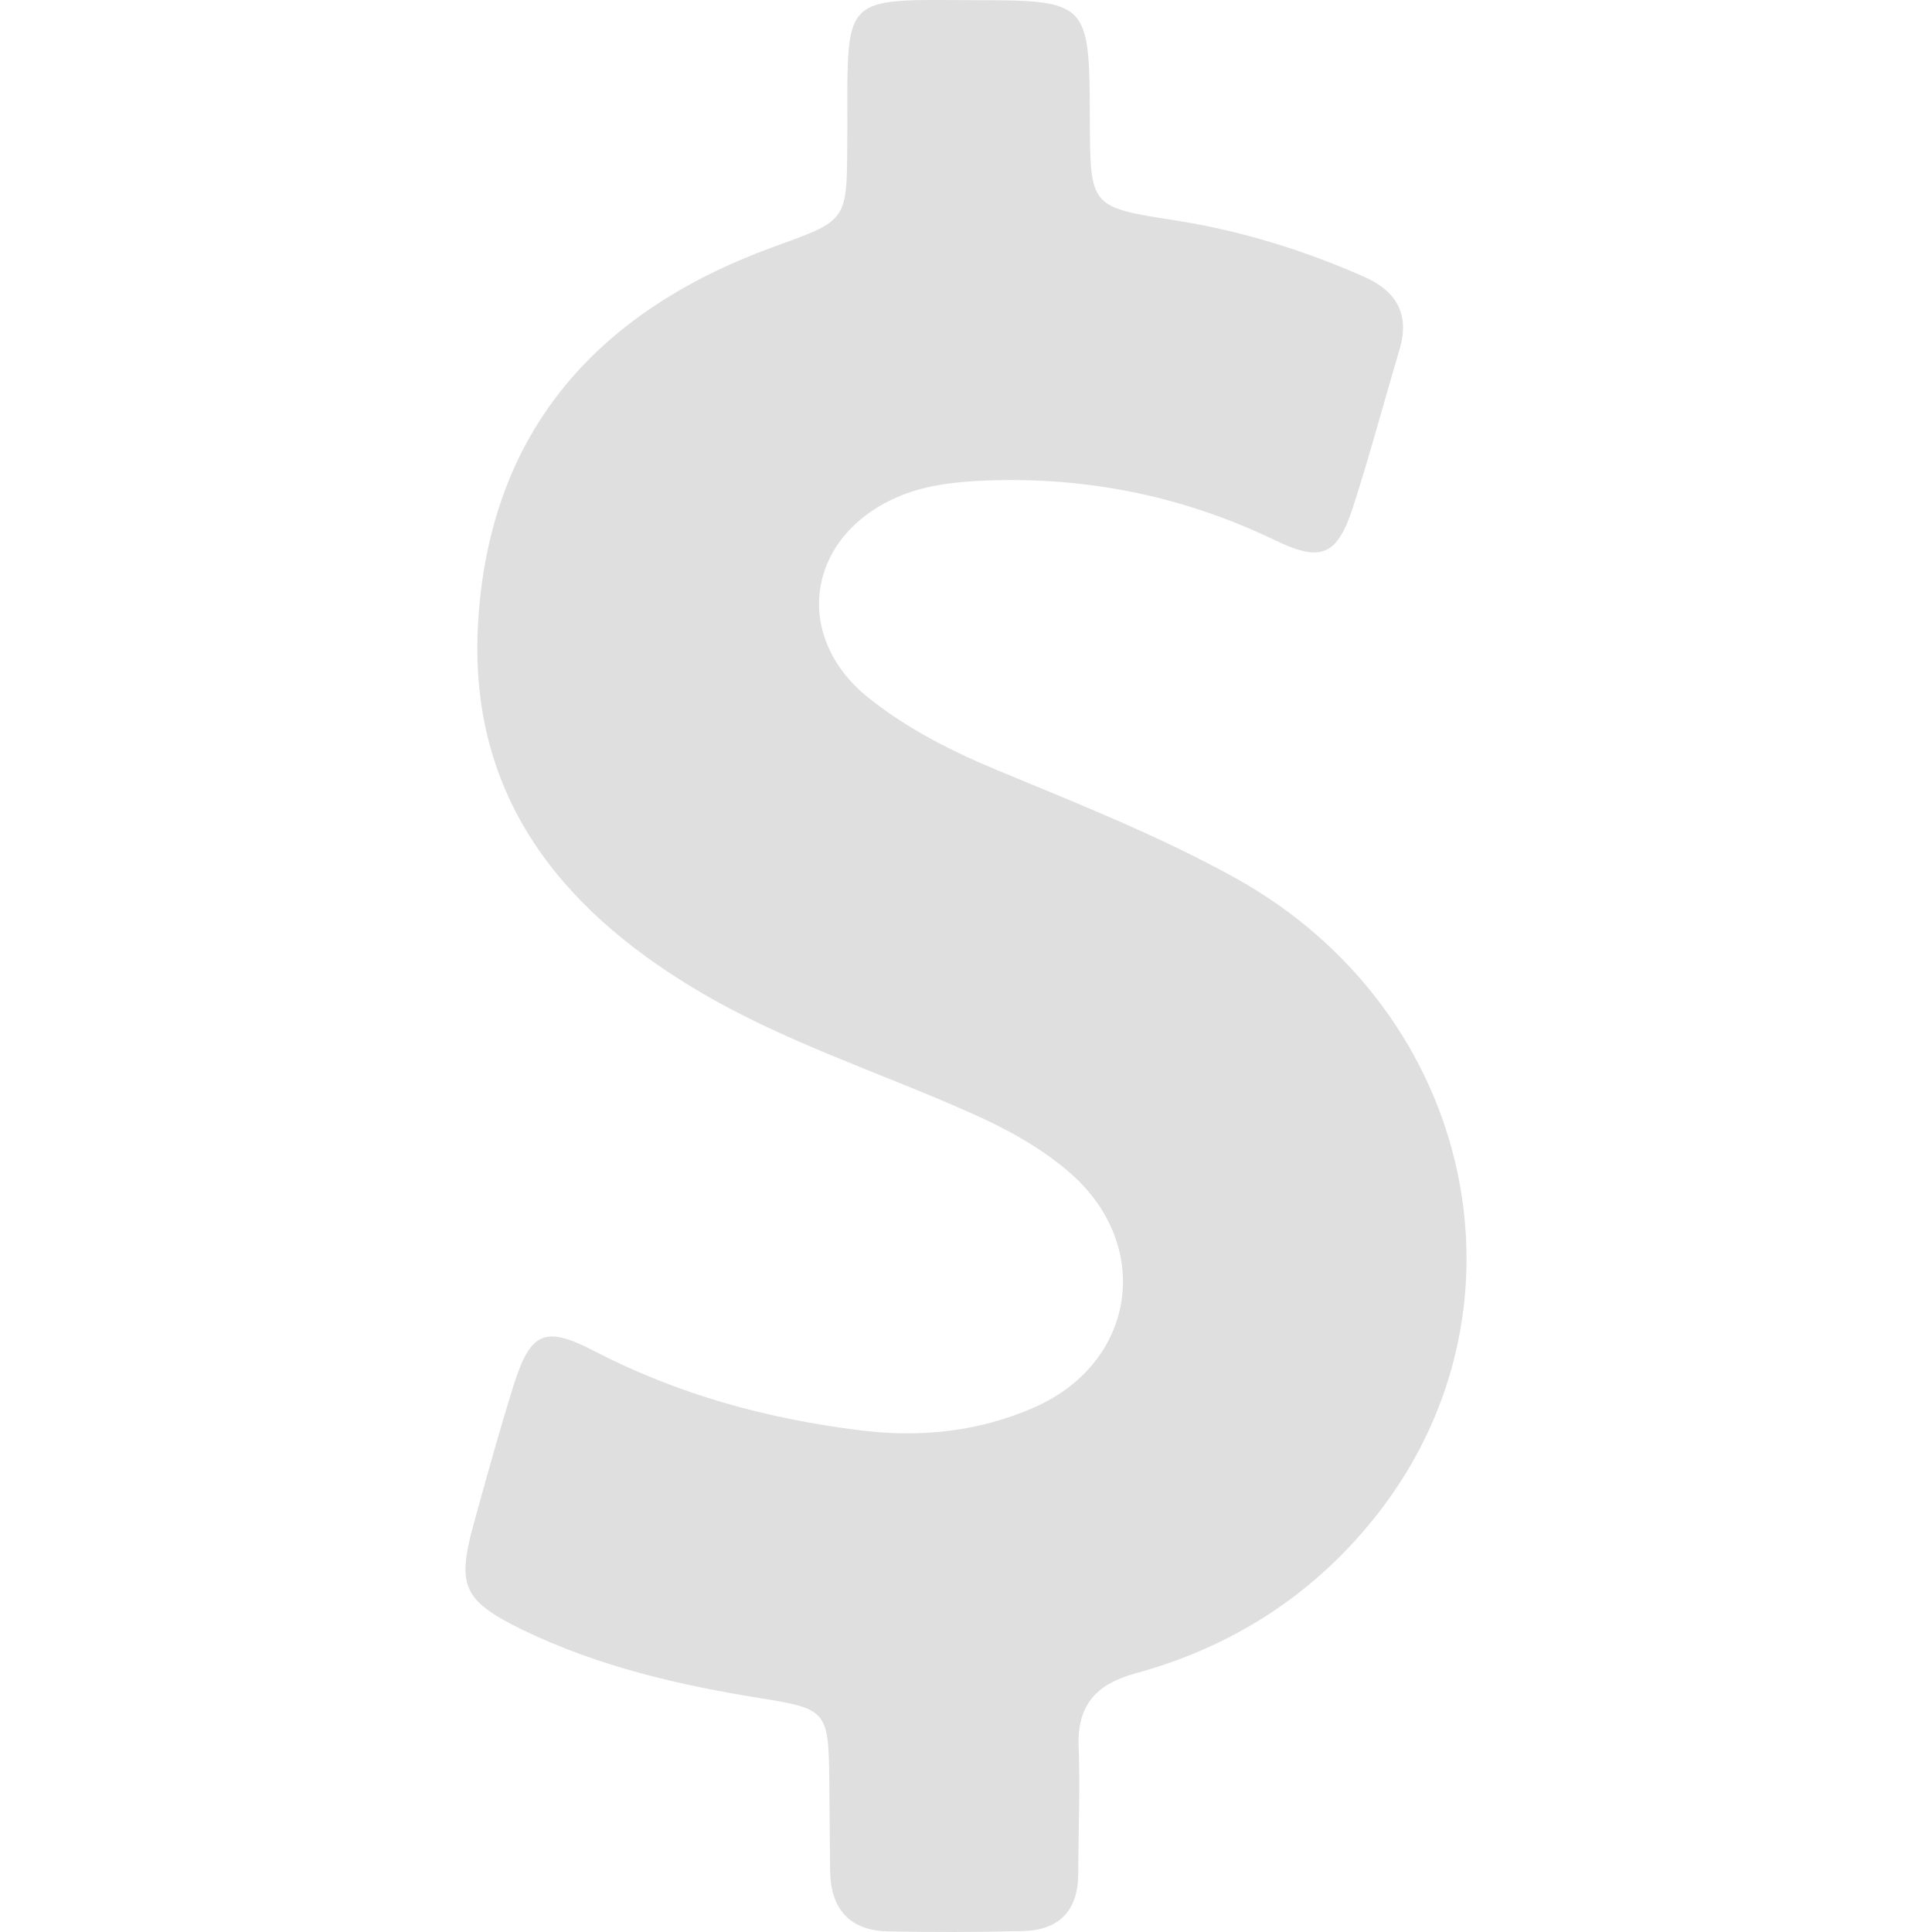
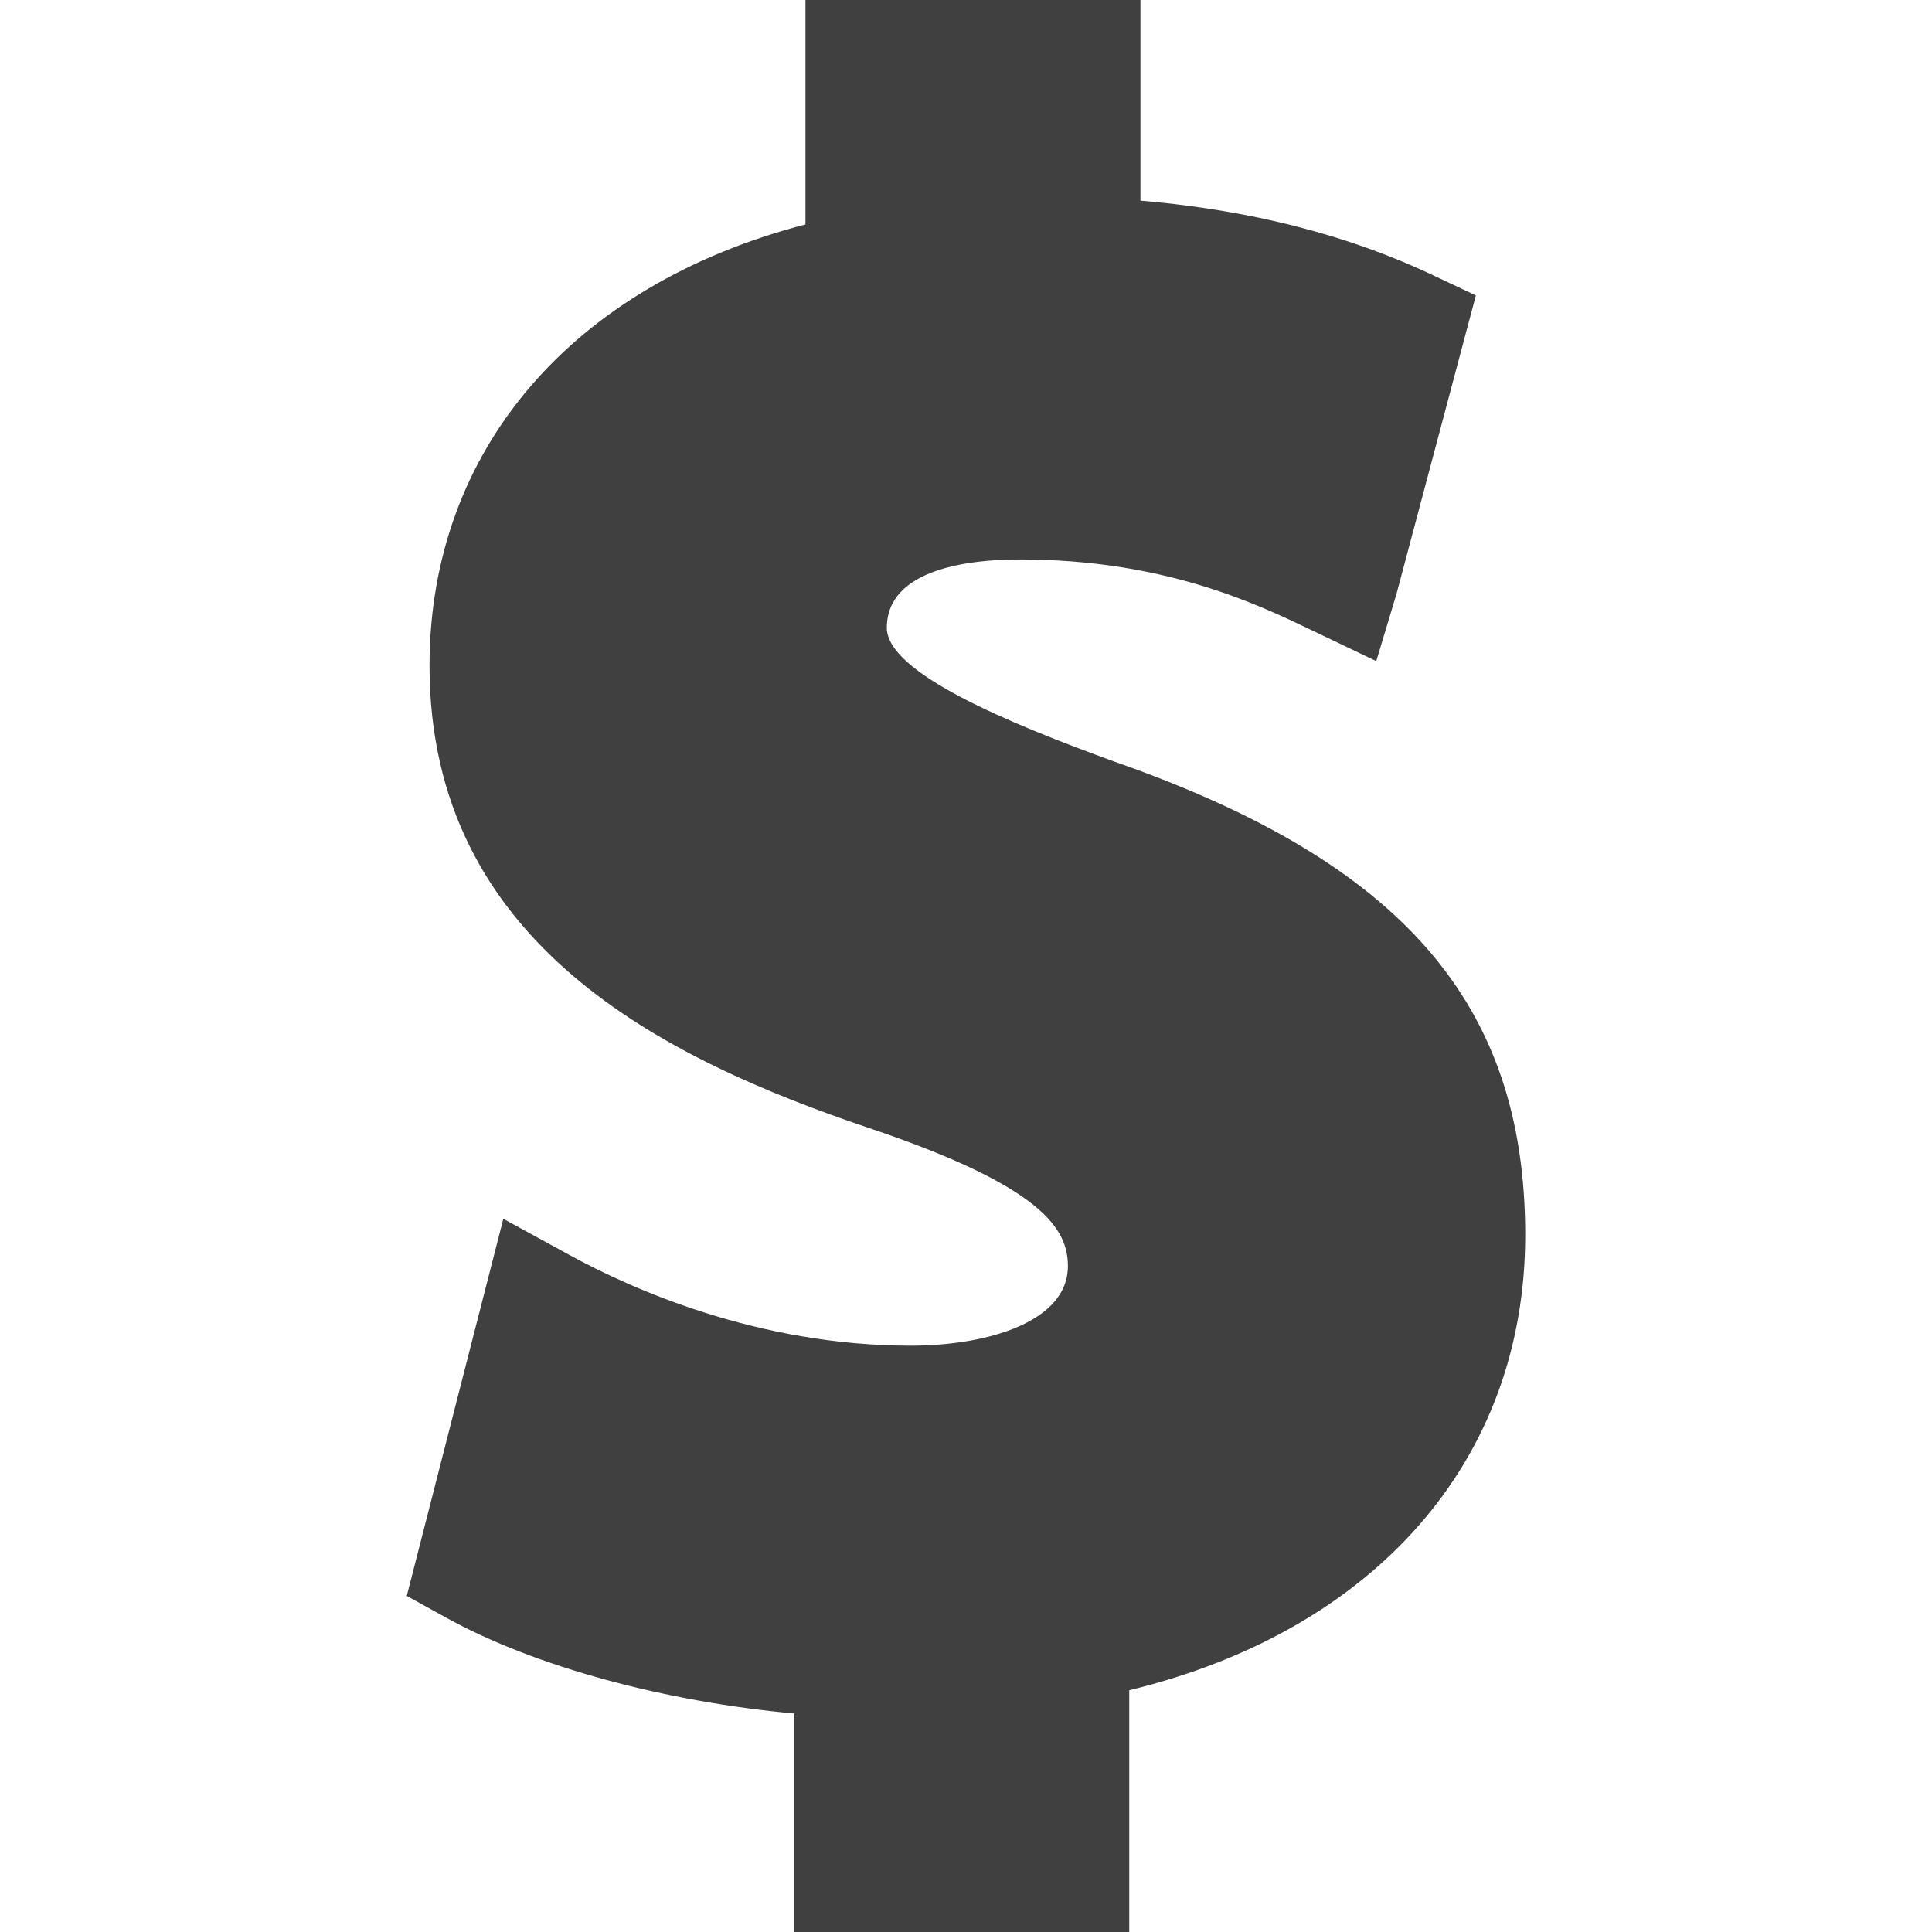
- <svg xmlns="http://www.w3.org/2000/svg" version="1.1" id="Capa_1" x="0px" y="0px" viewBox="0 0 484.184 484.184" style="enable-background:new 0 0 484.184 484.184;" xml:space="preserve" width="512px" height="512px">
+ <svg xmlns="http://www.w3.org/2000/svg" version="1.1" id="Capa_1" x="0px" y="0px" viewBox="0 0 21.415 21.415" style="enable-background:new 0 0 21.415 21.415;" xml:space="preserve" width="512px" height="512px">
  <g>
-     <path d="M309.43,219.944c-19-10.5-39.2-18.5-59.2-26.8c-11.6-4.8-22.7-10.4-32.5-18.2c-19.3-15.4-15.6-40.4,7-50.3   c6.4-2.8,13.1-3.7,19.9-4.1c26.2-1.4,51.1,3.4,74.8,14.8c11.8,5.7,15.7,3.9,19.7-8.4c4.2-13,7.7-26.2,11.6-39.3   c2.6-8.8-0.6-14.6-8.9-18.3c-15.2-6.7-30.8-11.5-47.2-14.1c-21.4-3.3-21.4-3.4-21.5-24.9c-0.1-30.3-0.1-30.3-30.5-30.3   c-4.4,0-8.8-0.1-13.2,0c-14.2,0.4-16.6,2.9-17,17.2c-0.2,6.4,0,12.8-0.1,19.3c-0.1,19-0.2,18.7-18.4,25.3c-44,16-71.2,46-74.1,94   c-2.6,42.5,19.6,71.2,54.5,92.1c21.5,12.9,45.3,20.5,68.1,30.6c8.9,3.9,17.4,8.4,24.8,14.6c21.9,18.1,17.9,48.2-8.1,59.6   c-13.9,6.1-28.6,7.6-43.7,5.7c-23.3-2.9-45.6-9-66.6-19.9c-12.3-6.4-15.9-4.7-20.1,8.6c-3.6,11.5-6.8,23.1-10,34.7   c-4.3,15.6-2.7,19.3,12.2,26.6c19,9.2,39.3,13.9,60,17.2c16.2,2.6,16.7,3.3,16.9,20.1c0.1,7.6,0.1,15.3,0.2,22.9   c0.1,9.6,4.7,15.2,14.6,15.4c11.2,0.2,22.5,0.2,33.7-0.1c9.2-0.2,13.9-5.2,13.9-14.5c0-10.4,0.5-20.9,0.1-31.3   c-0.5-10.6,4.1-16,14.3-18.8c23.5-6.4,43.5-19,58.9-37.8C386.33,329.544,370.03,253.444,309.43,219.944z" fill="#DFDFDF" />
+     <path d="M8.804,21.415h3.713v-2.68c2.715-0.657,4.389-2.542,4.389-5.045l0,0   c0-2.562-1.361-4.131-4.551-5.247l0,0C11.184,8.017,9.83,7.459,9.83,6.959l0,0c0-0.657,0.923-0.758,1.472-0.758l0,0   c1.605,0,2.632,0.494,3.247,0.789l0,0l0.706,0.338l0.224-0.744l0.88-3.309L15.87,3.044c-0.651-0.306-1.692-0.689-3.229-0.82l0,0V0   H8.928v2.488C6.35,3.158,4.761,4.983,4.761,7.379l0,0c0,3.089,2.607,4.361,4.879,5.127l0,0c1.93,0.651,2.197,1.121,2.197,1.53l0,0   c0,0.608-0.876,0.88-1.744,0.88l0,0c-1.691,0-3.097-0.63-3.782-1.006l0,0l-0.732-0.4l-1.07,4.179v0.001l0.439,0.242   c0.99,0.548,2.45,0.934,3.856,1.061l0,0V21.415z" fill="#404040" />
  </g>
  <g>
</g>
  <g>
</g>
  <g>
</g>
  <g>
</g>
  <g>
</g>
  <g>
</g>
  <g>
</g>
  <g>
</g>
  <g>
</g>
  <g>
</g>
  <g>
</g>
  <g>
</g>
  <g>
</g>
  <g>
</g>
  <g>
</g>
</svg>
